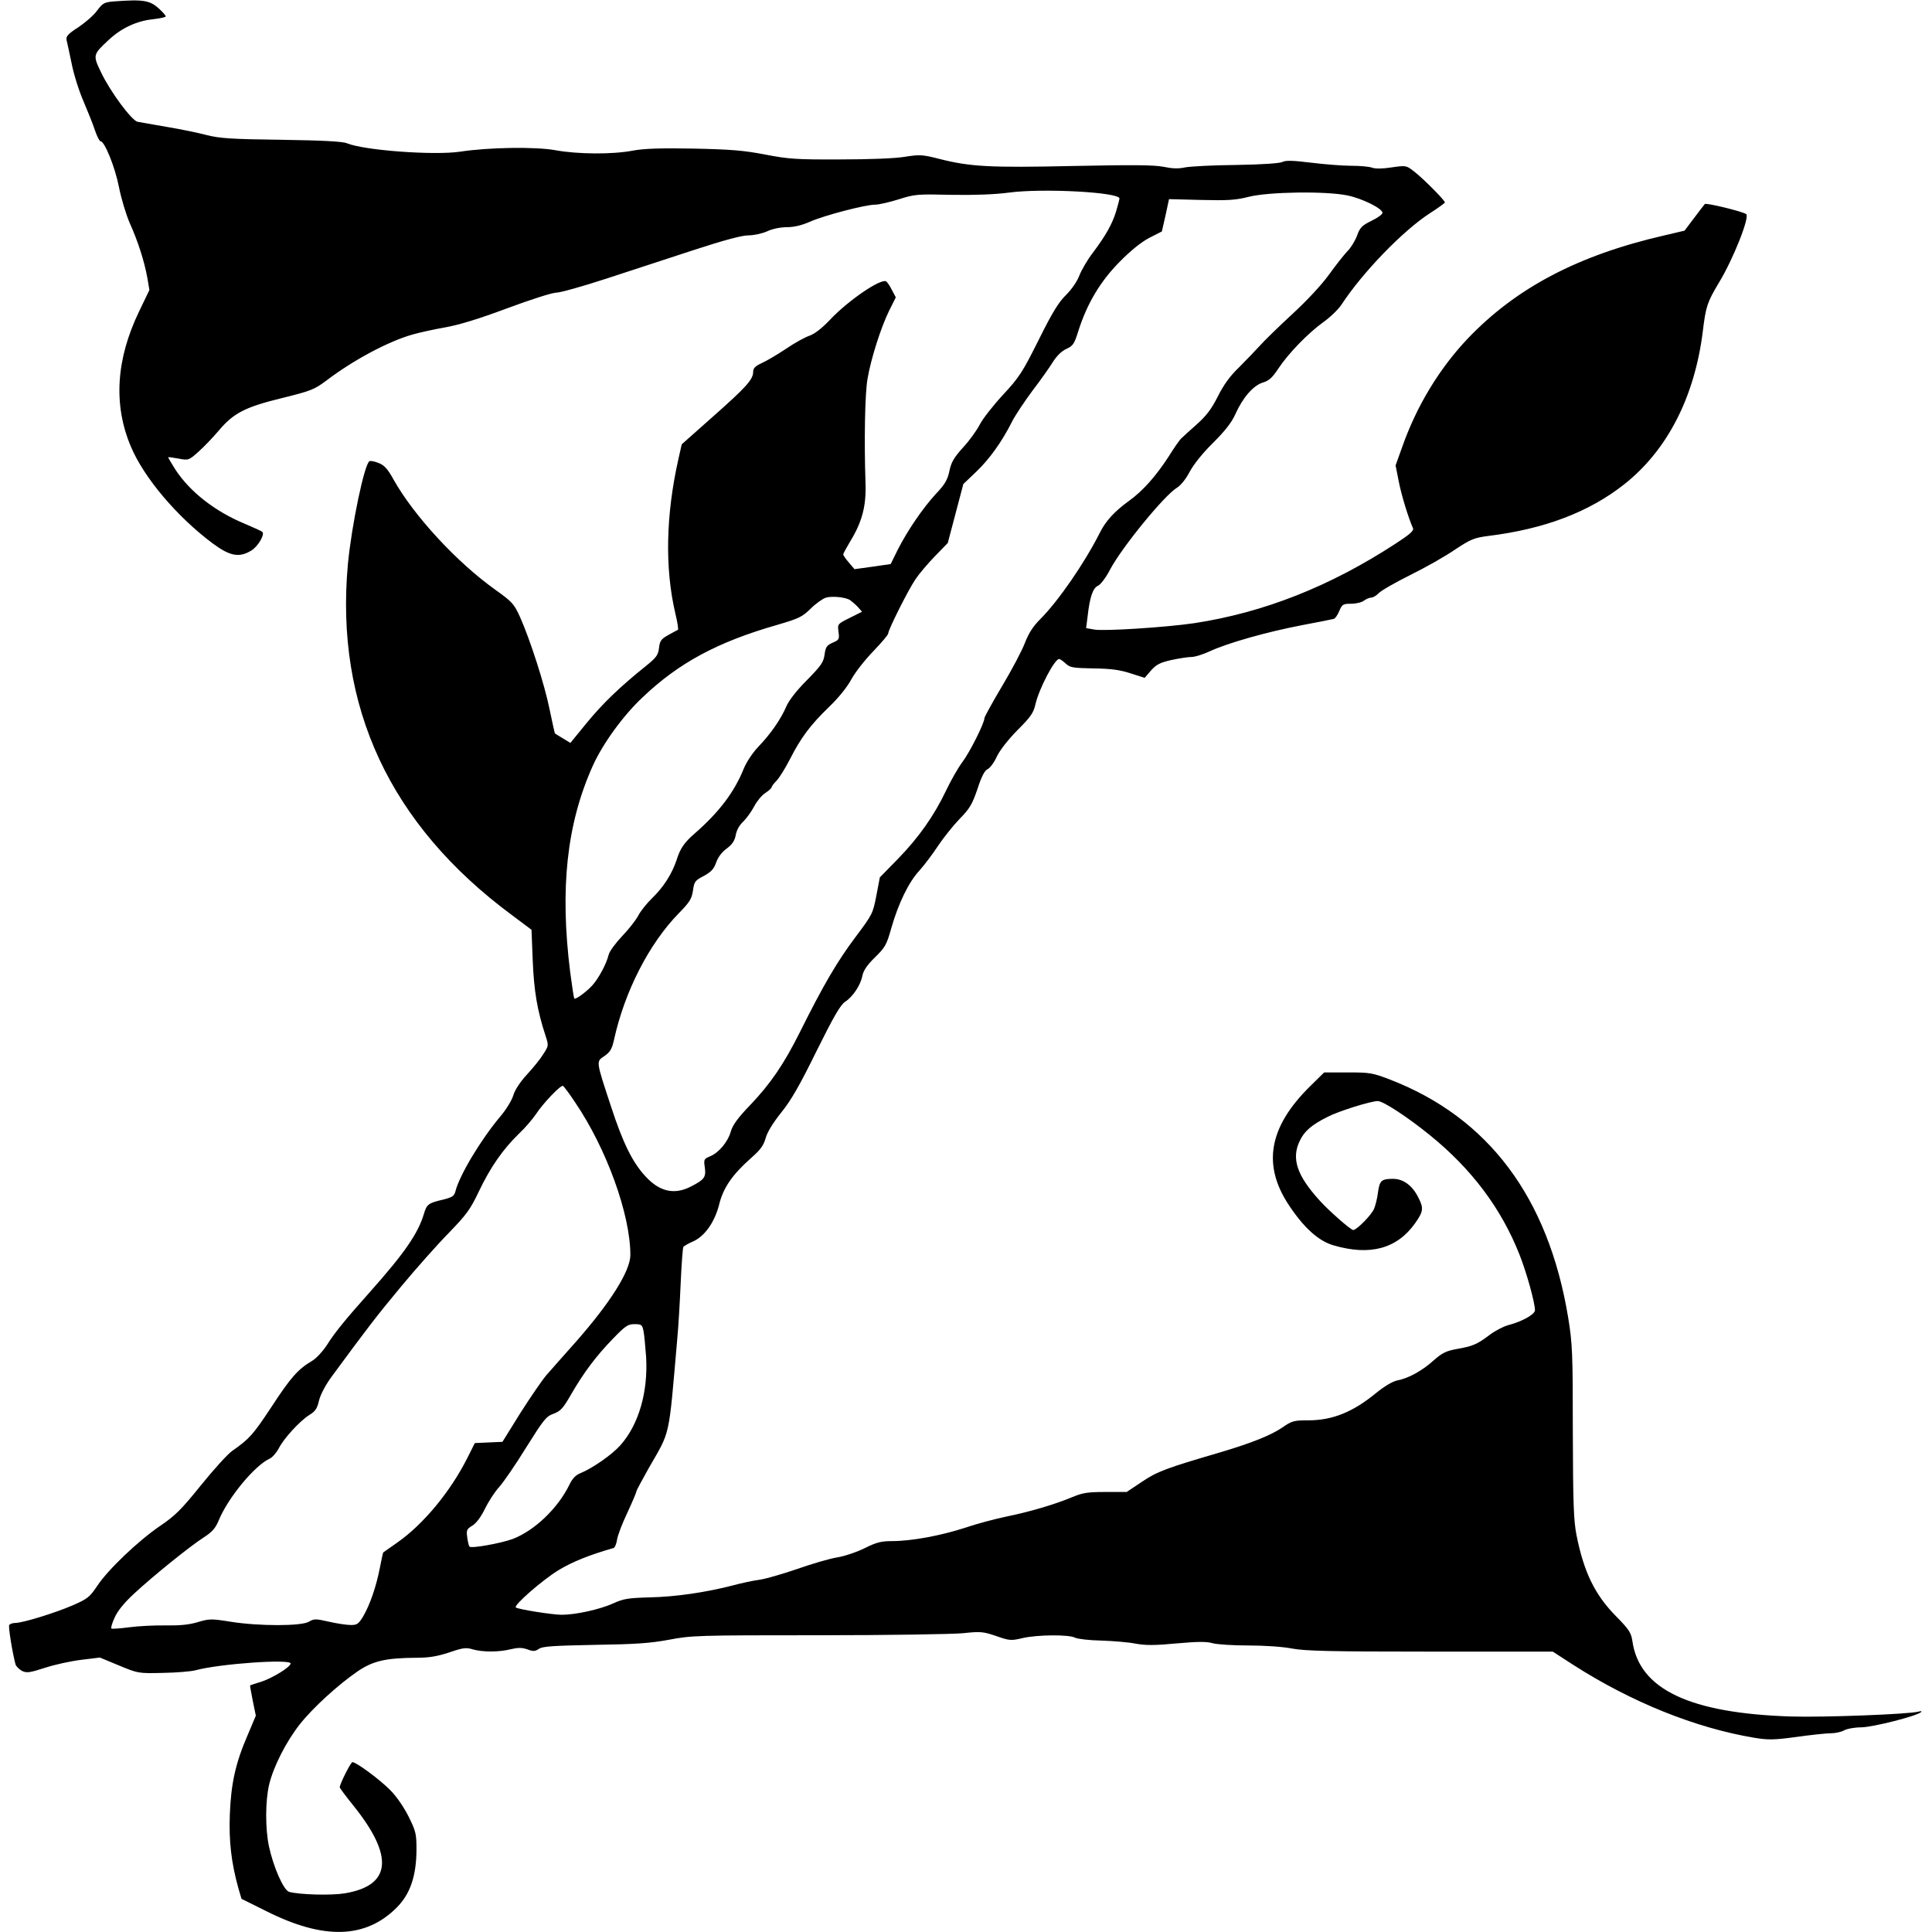
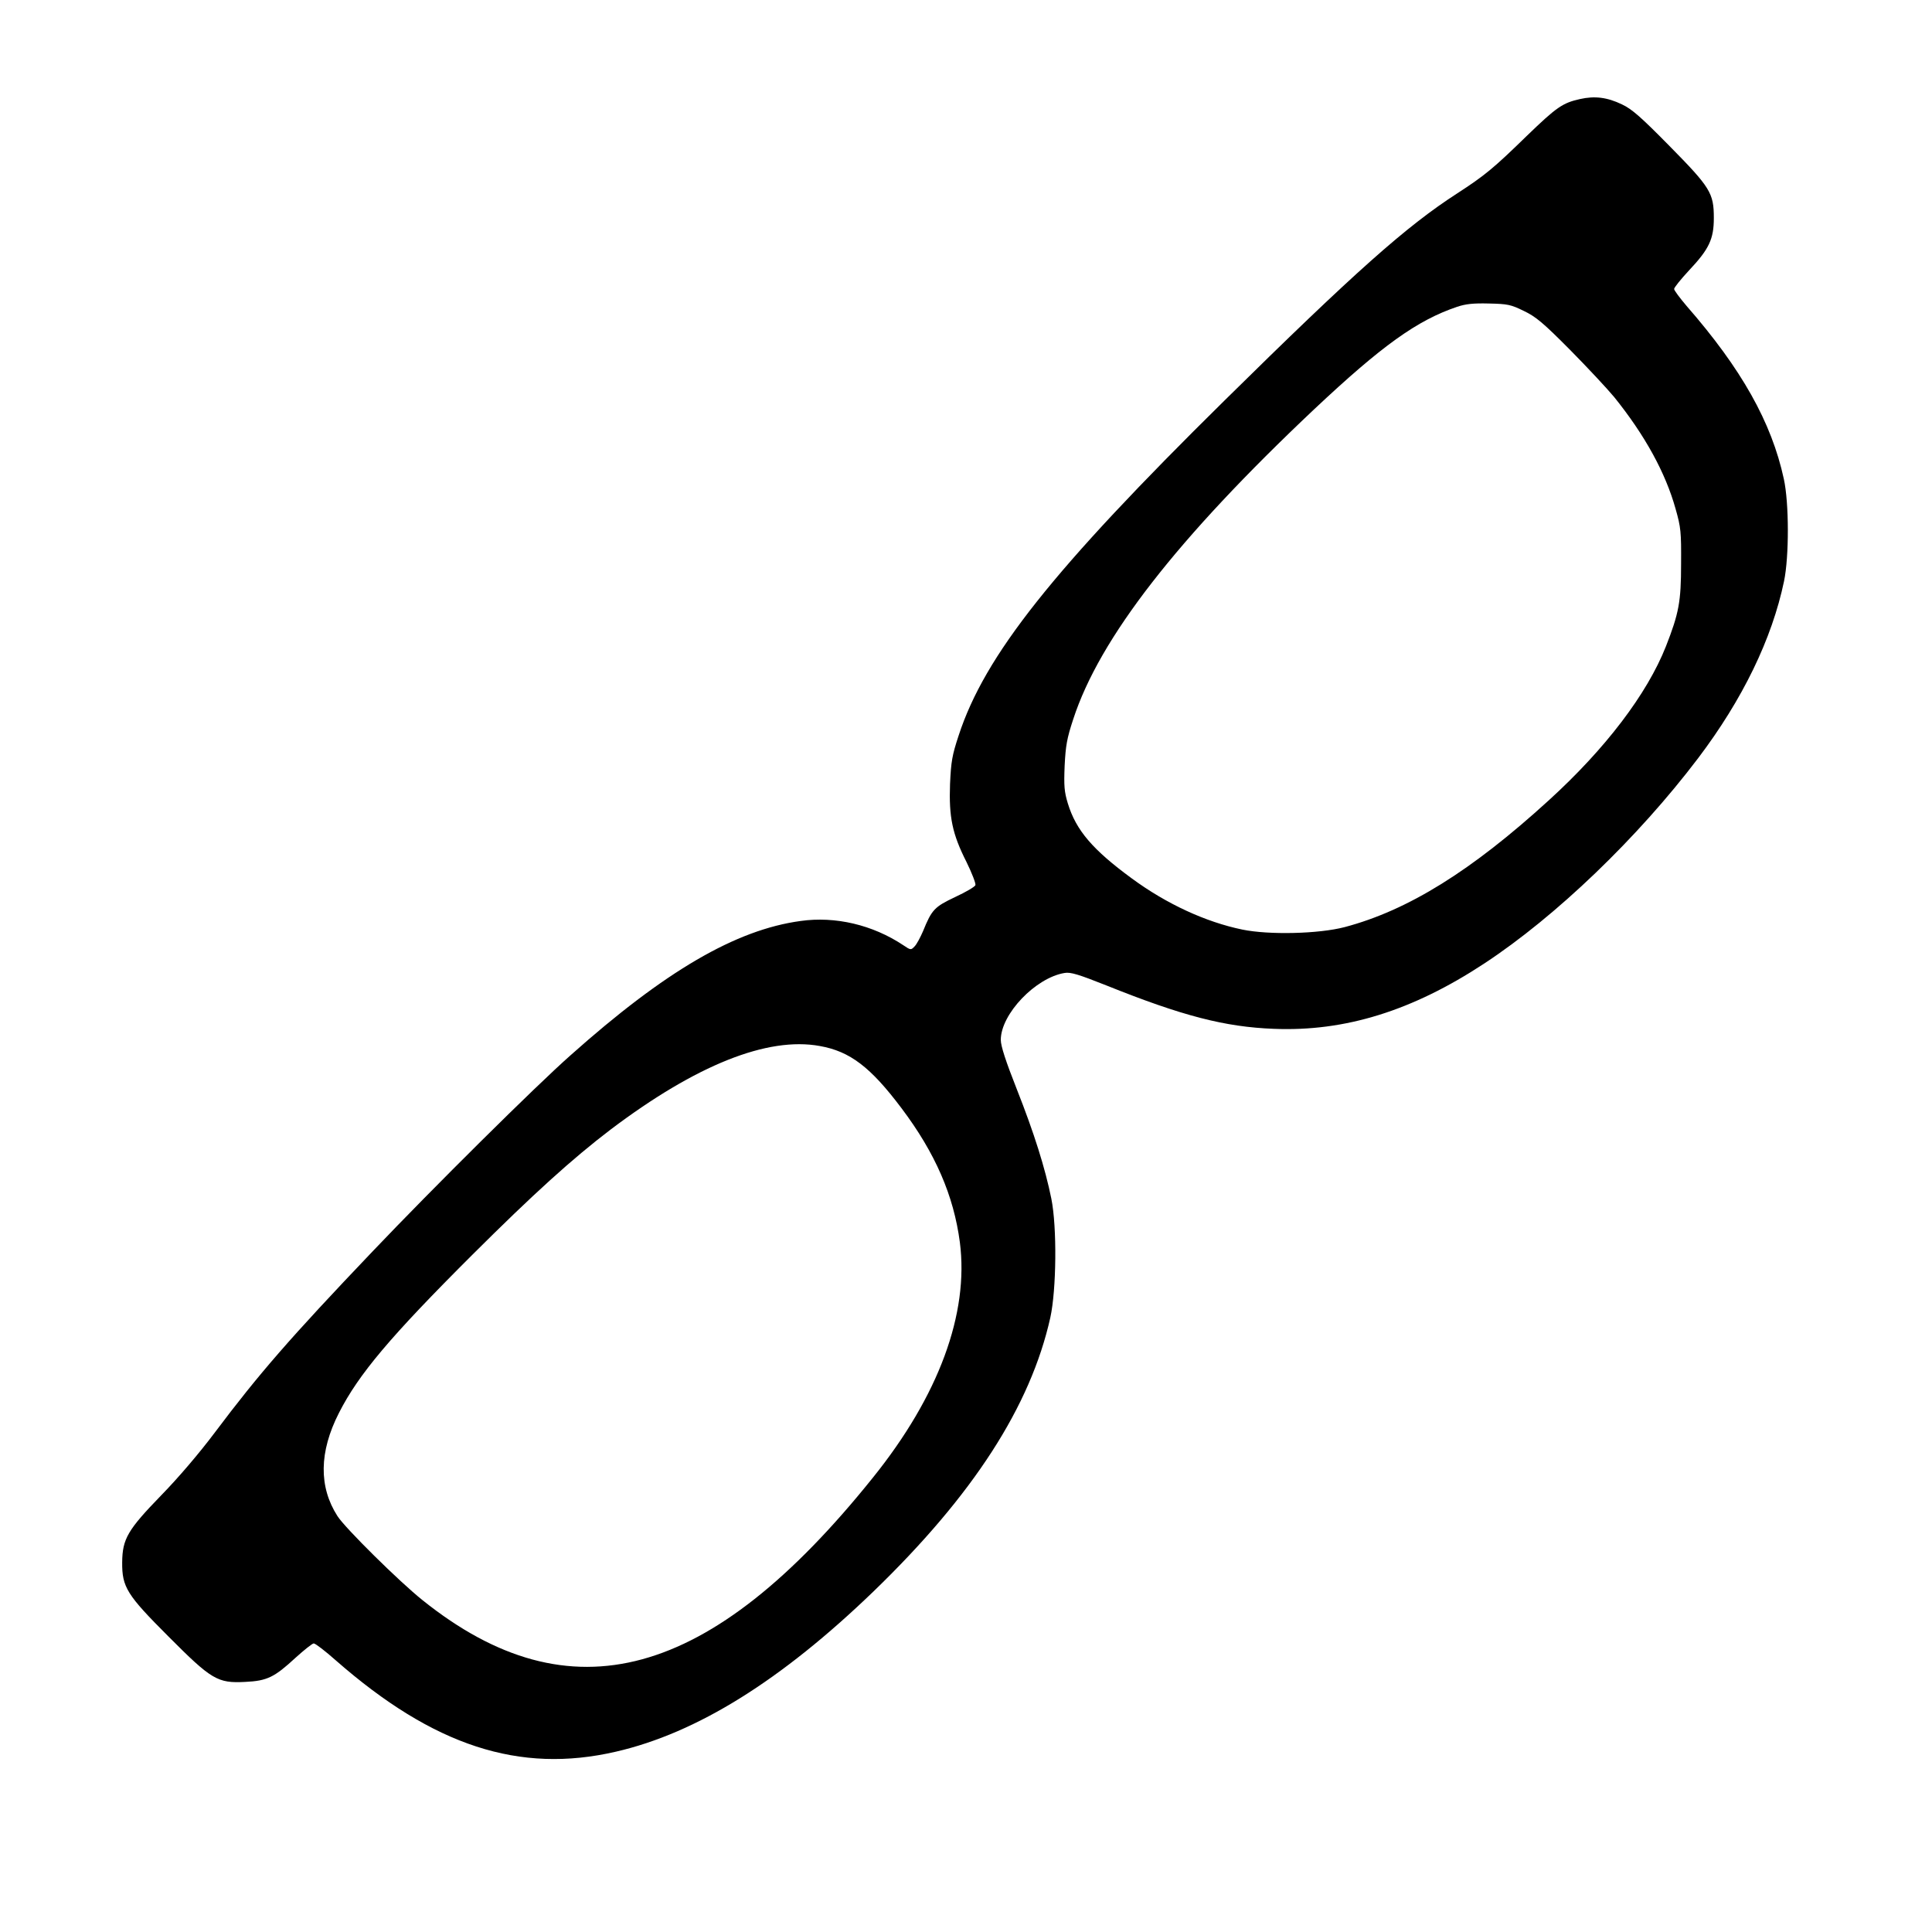
- <svg xmlns="http://www.w3.org/2000/svg" version="1" width="1258.667" height="1258.667" viewBox="0 0 944 944">
-   <path d="M55.5.7c-4.5.4-5.3.8-8 4.4-1.6 2.3-5.8 5.9-9.2 8.2-5 3.2-6.1 4.5-5.8 6.1.3 1.2 1.4 6.4 2.5 11.6 1 5.2 3.6 13.5 5.8 18.5 2.1 4.9 4.7 11.4 5.6 14.2 1 2.9 2.2 5.3 2.7 5.3 2 0 7.1 12.6 9 22.3 1.1 5.6 3.5 13.6 5.3 17.7 4 8.9 7.1 18.5 8.6 26.8l1 5.9-5 10.4c-11.3 23.4-12.7 45.6-4.1 66 6.4 15.3 22.6 34.4 40 47.4 8.5 6.3 13 7.1 18.9 3.5 3.3-2 6.7-7.9 5.4-9.1-.4-.4-4.2-2.1-8.4-3.9-14.6-6-26.9-15.6-34-26.4-2.1-3.3-3.7-6-3.6-6.2.2-.1 2.5.2 5.2.7 4.7.9 4.9.8 9.6-3.4 2.6-2.3 7-6.9 9.8-10.2 7.2-8.6 12.9-11.6 31-16 14.1-3.5 15.7-4.1 21.6-8.5 13-9.9 30.1-19.1 42-22.5 3.1-.9 10.2-2.5 15.9-3.5 6.9-1.2 16.7-4.2 30.6-9.4 11.3-4.2 21.9-7.6 23.9-7.6 1.9 0 13-3.1 24.6-6.9 11.6-3.8 30.9-10.1 42.8-14 14.4-4.7 23.3-7.1 26.5-7.1 2.6 0 6.8-.9 9.2-2 2.5-1.2 6.5-2 9.6-2 3.5 0 7.2-.9 11.1-2.6 6.9-3.1 27.2-8.4 32-8.4 1.8 0 7-1.2 11.5-2.6 7.8-2.5 9.1-2.6 25.8-2.2 11.2.2 21.4-.2 28.1-1.1 16.5-2.2 54-.2 54 2.9 0 .3-.7 3.1-1.6 6.1-1.9 6.3-5.1 12-11.5 20.5-2.6 3.4-5.5 8.4-6.5 11-1.1 2.9-3.7 6.7-6.5 9.5-3.6 3.5-6.7 8.5-13.4 22-7.9 15.8-9.5 18.3-17.5 26.9-4.8 5.2-9.9 11.7-11.3 14.5-1.4 2.7-5 7.8-8.1 11.1-4.5 5-5.8 7.2-6.7 11.5-.9 4.3-2.2 6.6-6.6 11.2-6.5 7.1-13.8 17.8-18.6 27.2l-3.5 7.1-8.9 1.3-8.8 1.2-2.7-3.2c-1.6-1.8-2.8-3.6-2.8-4 0-.4 1.6-3.3 3.5-6.5 5.8-9.5 7.8-17.3 7.4-28.4-.7-20.6-.3-43.8 1-51 1.7-9.9 6.5-24.9 10.5-33.1l3.3-6.6-1.9-3.6c-1-2-2.2-3.8-2.8-4.2-2.6-1.6-18.7 9.4-27.5 18.8-3.9 4.1-7.4 6.8-9.9 7.7-2.1.7-7.3 3.5-11.5 6.4-4.2 2.8-9.6 6-11.9 7-3.2 1.5-4.2 2.5-4.2 4.3 0 3.7-3.3 7.4-19.7 21.9l-15.2 13.5-1.6 7.1c-6.2 27.5-6.7 53.6-1.5 75.6 1 4.2 1.6 7.8 1.2 8-.4.1-2.5 1.3-4.7 2.5-3.4 1.9-4.1 2.8-4.5 6.3-.4 3.5-1.3 4.7-6.5 8.9-12.6 10.1-21 18.2-28.8 27.7l-8 9.8-3.6-2.2c-2-1.2-3.7-2.2-3.9-2.4-.2-.1-1.3-5.3-2.6-11.5-2.5-12.5-9.6-34.4-14.5-45.4-3-6.6-3.8-7.4-12.3-13.5-18.6-13.3-39.5-35.9-49.4-53.5-2.8-5.1-4.5-7.1-7.2-8.2-1.9-.8-4-1.2-4.6-1-2.5 1-8.8 31.4-10.6 50.2-6.4 69.7 20.5 127.5 80.1 171.6l9.6 7.2.6 15.1c.6 14.7 2.2 24.4 6.3 36.8 1.5 4.6 1.5 4.8-1.1 8.8-1.4 2.3-5 6.8-8 10-3.3 3.6-5.9 7.5-6.7 10.2-.7 2.4-3.5 7-6.4 10.4-9.5 11.3-20 28.8-21.9 36.6-.6 2.2-1.5 2.8-5.8 3.9-7.4 1.7-8.2 2.3-9.6 7.1-2.9 9.6-9.4 19-26.1 37.8-12.4 13.9-17.5 20.2-21.2 26.1-2.1 3.2-5.2 6.6-7.4 7.9-6.8 4-10.4 8.1-19.8 22.5-9 13.6-10.7 15.5-19.1 21.4-2.2 1.5-9.1 9.1-15.3 16.8-9.6 11.9-12.6 14.9-20 19.9-10.7 7.3-25.4 21.3-30.7 29.3-3.7 5.5-4.7 6.3-12 9.5-8.9 3.8-24.4 8.6-28.1 8.6-1.2 0-2.6.5-2.9 1-.5.9 1.6 13.8 3.1 19.3.3.9 1.7 2.3 3.1 3.1 2.3 1.1 3.6 1 11.3-1.5 4.9-1.6 12.8-3.3 17.8-3.9l9-1.1 9.4 3.9c9.2 3.8 9.4 3.9 21.3 3.6 6.6-.1 13.9-.7 16.1-1.3 11.9-3.2 46.4-5.6 46.4-3.3 0 1.7-8.7 7-14 8.8-3 .9-5.6 1.8-5.8 1.9-.1.1.5 3.5 1.3 7.5l1.5 7.3-4 9.5c-5.9 13.6-8.1 23.5-8.7 38.7-.5 13.2.7 23.6 4.2 36.2l1.5 5.1 12.3 6.1c27.9 14 48.3 13.4 63.5-1.8 6.6-6.6 9.6-15.3 9.7-28.2 0-7.9-.3-9.1-3.8-16.2-2.3-4.6-5.9-9.9-9-13-5-5.1-16.6-13.7-18.5-13.7-.8 0-6.2 10.7-6.2 12.3 0 .4 3.1 4.5 6.8 9.1 19.8 24.7 18.4 38.9-4.3 42.7-6.6 1.1-21.9.7-27.2-.7-2.7-.7-7.7-12.1-9.9-22.3-1.8-8.6-1.8-22 .1-30.1 2.1-8.8 8.3-21 15-29.5 6.4-8.1 18.8-19.4 28.3-25.9 7.5-5.1 13.8-6.5 28.8-6.6 6.1 0 10.1-.7 15.9-2.6 6.7-2.3 8.3-2.5 11.5-1.5 4.8 1.4 12.9 1.4 18.7-.1 3.5-.8 5.3-.8 8 .1 2.8 1.1 3.8 1 5.7-.3 1.9-1.2 7.1-1.5 27.2-1.9 20.2-.3 27-.8 36.3-2.5 10.9-2.1 13.9-2.2 73-2.2 33.9 0 65.7-.5 70.7-1 8.5-.9 9.7-.8 16.2 1.4 6.5 2.3 7.3 2.3 12.8 1 7.3-1.7 22.7-1.8 25.7-.2 1.2.6 6.9 1.3 12.7 1.4 5.8.2 13.4.8 16.8 1.5 5 .9 9.5.9 20-.1 10.2-.9 14.7-1 17.7-.1 2.2.6 10.1 1.1 17.5 1.1 7.8 0 16.8.6 21.3 1.5 6.5 1.2 18.7 1.5 67.6 1.5h59.8l9.9 6.4c28.5 18.3 59.8 30.9 88.6 35.7 6.7 1.1 9.5 1.1 20.5-.4 7.1-1 14.6-1.8 16.8-1.8 2.2 0 5.1-.6 6.5-1.4 1.4-.8 5.2-1.5 8.5-1.5 5.7-.1 27.5-5.6 29.2-7.5.5-.4-.1-.5-1.2-.2-4.6 1.3-46.3 2.9-62.5 2.4-49.5-1.6-74.1-13.3-77.4-36.9-.6-4-1.6-5.6-7.9-12-10.5-10.6-15.8-21.7-19.4-39.7-1.4-7.2-1.7-15.6-1.8-50.6 0-38.8-.2-43-2.3-55.9-9.7-58.5-38.9-97.5-87-116.1-8.6-3.3-9.8-3.5-20.7-3.5H647l-6.9 6.8c-20.2 19.9-23.5 38.5-10.1 58.4 7.2 10.8 14.3 17.2 21.6 19.3 17.8 5.2 31 1.7 39.9-10.9 4-5.7 4.2-7.3 1.5-12.5-2.9-5.9-7.4-9.1-12.3-9.1-5.7 0-6.6.8-7.4 6.6-.3 2.7-1.2 6.3-1.9 8-1.2 3-8.5 10.4-10.2 10.4-1.2 0-11.9-9.4-16.4-14.4-11.2-12.3-13.9-20.6-9.7-29.2 2.2-4.7 5.8-7.8 13.6-11.7 5.4-2.8 21.1-7.7 24.5-7.7 2.6 0 14.3 7.6 25.4 16.6 20.4 16.5 34.9 35.8 43.8 58.3 3.5 8.8 7.6 23.6 7.6 27.3 0 2-6.2 5.5-13.1 7.3-2.5.7-6.7 2.9-9.4 5-5.8 4.4-8 5.3-16 6.7-4.9.9-6.9 1.9-11 5.5-5.6 5.1-12.4 8.8-17.8 9.8-2.3.5-6.2 2.8-10.4 6.2C661 690 651 694 639.2 694c-7 0-7.9.2-12.8 3.6-5.4 3.7-15.2 7.6-30.4 12.1-26 7.6-30.6 9.3-38 14.3l-7.5 5h-10.3c-8.6 0-11.2.4-16 2.4-8.8 3.7-21.1 7.3-32.4 9.6-5.7 1.2-14.8 3.6-20.3 5.5-11.7 3.8-26.1 6.5-35.5 6.5-5.5 0-7.7.6-13.4 3.4-3.8 1.9-9.9 4-13.7 4.6-3.7.6-12.5 3.2-19.6 5.7-7 2.4-15.3 4.8-18.3 5.2-3 .4-9.1 1.7-13.5 2.9-13 3.3-27.2 5.4-40 5.7-10.5.3-12.8.6-18 3-6.5 2.9-18.2 5.5-25 5.5-4.6 0-21.6-2.7-22.5-3.6-1-1.1 12.9-13.3 20.9-18.2 6.8-4.1 15-7.4 26.8-10.8.7-.1 1.5-2 1.8-4.1.3-2.1 2.6-8.1 5.1-13.3 2.4-5.2 4.4-9.9 4.4-10.4 0-.4 2.7-5.4 5.9-11.1 10.8-18.9 9.7-13.6 14-63.1.6-6.1 1.3-18.5 1.7-27.7.4-9.1 1-16.9 1.3-17.4.3-.5 2.4-1.7 4.7-2.7 5.7-2.5 10.6-9.4 12.8-18.1 2-8.2 6.5-14.6 15.5-22.6 4.7-4.1 6.2-6.2 7.2-9.8.8-2.9 3.6-7.5 7.7-12.6 4.9-6.1 9-13.3 17.2-30 8.5-17.1 11.6-22.4 13.9-24 3.9-2.5 7.6-8.2 8.5-12.8.5-2.5 2.3-5.2 6.1-8.9 5-4.9 5.7-6.1 8-14.3 3.5-12.2 8.5-22.5 13.8-28.2 2.4-2.7 6.5-8.1 9.1-12.1 2.7-4 7.4-9.9 10.5-13.1 4.9-5 6.1-7 8.7-14.6 2-6.2 3.5-9 5-9.7 1.2-.6 3.2-3.3 4.5-6.2 1.5-3.1 5.4-8.1 10-12.8 6.6-6.6 7.9-8.4 8.9-13 1.9-7.7 9.3-21.8 11.5-21.8.5 0 1.9 1 3.2 2.2 2.1 2 3.5 2.2 13.6 2.4 8.5.1 12.9.7 18.1 2.4l6.9 2.2 3.1-3.6c2.6-2.9 4.3-3.8 9.9-5.1 3.8-.8 8.2-1.5 9.9-1.5 1.7 0 5.8-1.3 9.2-2.9 8.5-3.9 27.4-9.3 44.6-12.6 8-1.5 15-2.9 15.7-3.1.7-.2 1.9-1.9 2.7-3.9 1.4-3.2 1.8-3.5 5.8-3.5 2.4 0 5.2-.7 6.2-1.5 1.1-.8 2.7-1.5 3.6-1.5.9 0 2.5-1 3.6-2.1 1-1.2 8-5.2 15.4-8.9 7.5-3.7 17.4-9.3 22-12.5 7.6-5 9.2-5.7 16-6.6 27.7-3.4 49.5-11.7 66.8-25.4C814.7 219.9 828 194 832 162c1.5-12.3 2.1-14.2 7.9-23.9 7.1-11.7 15.2-32.3 13.3-33.5-2.2-1.4-19.6-5.6-20.2-4.9-.4.4-2.8 3.6-5.3 6.9l-4.6 6.1-9.8 2.3c-42.3 9.7-72.6 25.7-96.3 50.6-13.8 14.6-24.9 32.9-31.9 52.9l-3.2 8.9 1.6 8.1c1.4 7 4.7 17.6 6.9 22.6.5 1.2-1.5 3-8.6 7.6-32.1 20.9-64.3 33.6-98.3 38.8-13.6 2-44.1 4-48.9 3.1l-3.9-.7.7-5.6c1.1-9.7 2.6-14 5.1-15.1 1.3-.6 3.9-4 5.9-7.9 5.7-10.8 26.7-36.5 32.7-40 1.8-1.1 4.4-4.3 6.2-7.8 2-3.7 6.4-9.2 11.5-14.2 5.9-5.9 9-9.9 10.8-13.9 3.6-8.1 8.8-14.1 13.5-15.5 3-.9 4.6-2.4 7.5-6.8 5-7.5 14.5-17.3 22-22.7 3.4-2.4 7.4-6.3 8.9-8.6 10.3-15.7 29.8-35.9 43-44.5 4.1-2.6 7.5-5.1 7.5-5.4 0-1-11.1-12.2-15.3-15.3-3.6-2.8-3.8-2.8-10.8-1.8-4.5.7-8 .7-9.6.1-1.3-.5-5.9-.9-10.1-.9-4.2 0-13-.7-19.5-1.5-8.9-1.1-12.4-1.2-14-.4-1.2.7-10.1 1.3-22.6 1.5-11.3.1-22.6.7-25.1 1.2-3.1.7-6.2.6-10.5-.3-4.6-.9-14.6-1-44-.4-40.8.9-50.4.4-65.7-3.5-8.2-2.1-9.5-2.1-16.6-1-4.6.8-17.3 1.3-31.7 1.3-21.6.1-25.3-.2-36.7-2.4-10.5-2-16.4-2.5-35-2.9-16.2-.3-24.3 0-29.6 1-9.8 1.9-26.9 1.8-37.8-.2-9.8-1.8-32.9-1.4-46.5.7-12.7 1.9-46.9-.6-55.4-4.1-2.1-.9-12-1.4-32-1.7-24.6-.3-30.1-.7-36.5-2.3-4.1-1.1-12.9-2.9-19.5-4s-13-2.3-14.3-2.5C64.3 58.8 54 45 49.4 35.4c-4.1-8.5-4-8.7 3.6-15.8 6.3-5.9 13.8-9.4 21.8-10.2C78.2 9 81 8.4 81 8c0-.3-1.2-1.8-2.7-3.2C73.4.1 70.5-.4 55.5.7zm602.9 94.8c7.3 1.5 17.1 6.4 17.1 8.5 0 .7-2.4 2.5-5.4 3.9-4.6 2.3-5.6 3.2-7.1 7.4-1 2.6-3.1 6-4.7 7.5-1.5 1.6-5.5 6.6-8.8 11.2-3.5 4.9-10.9 12.9-18 19.4-6.6 6.1-13.8 13.1-16 15.6-2.2 2.4-6.8 7.2-10.2 10.6-4.4 4.2-7.5 8.6-10.3 14.2-3.1 6.1-5.5 9.3-10.3 13.6-3.4 3-6.8 6.1-7.5 6.8-.8.7-3.6 4.7-6.2 8.9-6.1 9.4-12.5 16.7-19.3 21.6-7.2 5.2-11.5 9.9-14.4 15.8-7.4 14.6-20.1 33.1-29 42-3.5 3.5-5.7 6.9-7.5 11.6-1.4 3.7-6.4 13.2-11.2 21.2-4.7 7.9-8.6 15-8.6 15.6 0 2.4-7.1 16.6-10.8 21.5-2.1 2.8-5.6 9-7.9 13.8-5.9 12.4-13.4 23-23.5 33.4l-8.9 9.1-1.7 8.9c-1.7 8.8-1.9 9.2-10.3 20.4-8.7 11.6-15.5 23.1-26.9 46-8 16-14.4 25.4-24.5 36-5.9 6.1-8.5 9.7-9.4 12.8-1.4 5.1-5.9 10.5-10.2 12.2-3 1.3-3.1 1.6-2.5 5.5.6 4.8-.2 5.9-7.1 9.4-8 4-15.1 2.3-21.9-5.1-6.4-6.9-11-16.3-16.8-34-7.5-22.8-7.4-22-3.3-24.8 2.8-1.9 3.7-3.4 4.7-7.9 5.2-23.7 17.2-47.1 31.7-61.9 5.4-5.5 6.3-7.1 6.9-11.1.6-4.3 1-4.9 5.3-7.1 3.6-2 4.9-3.4 6-6.5.9-2.6 2.8-5.2 5.2-6.9 2.8-2.1 3.9-3.9 4.4-6.6.4-2.3 1.8-4.9 3.7-6.6 1.6-1.6 4-4.9 5.3-7.4 1.3-2.5 3.7-5.4 5.4-6.5 1.7-1.1 3.1-2.4 3.1-2.8 0-.4 1.1-1.9 2.4-3.2 1.3-1.3 4.3-6.1 6.6-10.6 5.4-10.6 10-16.7 19.1-25.5 4.5-4.3 8.8-9.6 10.9-13.5 1.9-3.5 6.8-9.7 10.8-13.8 3.9-4.1 7.2-7.9 7.2-8.6 0-1.8 9.7-21.1 13.2-26.3 1.7-2.6 6-7.7 9.5-11.3l6.4-6.6 3.8-14.4 3.8-14.4 6.3-6c6.4-6.1 12.6-14.7 17.5-24.5 1.5-3 6-9.7 9.9-15 4-5.2 8.5-11.6 10.1-14.2 1.9-3 4.3-5.3 6.5-6.3 3.3-1.5 3.9-2.4 5.9-8.8 4.3-13.5 10.8-24.3 20.1-33.7 5.4-5.5 10.7-9.8 14.6-11.8l6.1-3.1 1.8-7.9 1.7-7.9 15.7.4c13 .3 16.8.1 23.1-1.5 9.7-2.5 37.9-2.9 48.4-.7zM415 293c.8.5 2.6 2 3.9 3.3l2.3 2.6-6 3c-6 3-6 3-5.5 6.8.5 3.6.3 4-2.8 5.3-2.9 1.3-3.5 2.1-4 5.8-.5 3.7-1.6 5.4-8.6 12.5-5 5-8.9 10-10.1 12.9-2.7 6.2-7.4 13.1-13.6 19.6-2.8 2.9-5.9 7.6-7.2 10.8-4.6 11.4-12 21.2-23.9 31.6-5.1 4.4-7.2 7.4-8.9 13-2.3 6.8-6.3 13.2-12.1 18.8-2.6 2.5-5.6 6.3-6.7 8.5-1.2 2.2-4.7 6.7-7.9 10-3.1 3.3-6.1 7.3-6.5 9-1.1 4.5-4.9 11.6-8.1 15.1-3.1 3.3-8.1 6.9-8.7 6.3-.2-.2-1.1-6-2-12.9-5.1-40.8-1.7-72.3 10.9-100.5 4.8-10.8 14.8-24.7 24.4-33.7 17.7-16.9 36.7-27.1 65.6-35.4 10.9-3.2 12.4-3.9 16.6-8 2.5-2.5 5.9-4.9 7.5-5.4 3-.8 8.7-.3 11.4 1zM281 538.6c15.4 22.7 27 54.8 27 74.6 0 7.8-9.8 23.3-26.5 42.3-5.9 6.6-12.4 14-14.6 16.5-2.1 2.5-7.8 10.8-12.7 18.5l-8.7 14-6.8.3-6.7.3-3.6 7.2c-8.3 16.5-21.5 32.5-34.4 41.5-3.6 2.5-6.6 4.6-6.7 4.7-.2.1-.9 3.5-1.7 7.6-1.8 9.2-4.8 17.9-8.1 23.6-2.3 3.8-3 4.3-6.1 4.3-1.9 0-6.7-.7-10.6-1.6-6.6-1.5-7.3-1.5-9.9 0-3.7 2.2-24.5 2.2-38.2 0-9.4-1.5-10.4-1.5-16.1.2-4.3 1.3-8.9 1.7-15.6 1.6-5.2-.1-13.2.3-17.8.9-4.6.6-8.5.9-8.8.6-.3-.3.4-2.7 1.6-5.3 1.4-3.2 4.6-7.2 9.7-11.9 9.4-8.7 27-22.9 34-27.4 4-2.6 5.6-4.4 7.2-8.3 4.6-11.1 17.6-26.8 24.9-30.1 1.3-.6 3.3-2.9 4.4-5 2.5-4.9 10.1-13.2 14.9-16.3 3-1.8 3.9-3.2 4.8-7.2.8-3 3.2-7.6 6.4-11.9 17-23.1 21.7-29.3 33.7-43.7 7.3-8.8 17.8-20.6 23.3-26.2 8.6-8.9 10.5-11.4 14.7-20.3 5.7-11.9 11.7-20.5 19.5-28.1 3.2-3 6.8-7.3 8.3-9.5 3.5-5.4 12.3-14.6 13.3-13.9.5.3 3.2 3.9 5.9 8zm33.4 111.6c.4 1.8.9 7.6 1.3 12.8 1 17.2-3.6 33.1-12.6 43.2-4.1 4.6-13.7 11.3-19.7 13.7-2 .8-3.8 2.6-5.1 5.4-5.7 11.7-17.1 22.6-27.9 26.7-5.8 2.1-20.1 4.7-21 3.7-.3-.3-.8-2.3-1.1-4.5-.5-3.6-.2-4.1 2.4-5.7 1.9-1.1 4.2-4.1 6.2-8.2 1.7-3.5 4.8-8.3 6.9-10.6 2.1-2.3 8.1-11 13.2-19.3 8.6-13.7 9.8-15.3 13.4-16.6 3.5-1.3 4.7-2.6 8.6-9.4 6.2-10.7 12-18.5 20.4-27.2 6.2-6.4 7.4-7.2 10.6-7.2 3.4 0 3.8.3 4.4 3.2z" />
+ <svg xmlns="http://www.w3.org/2000/svg" version="1.0" width="944pt" height="944pt" viewBox="0 0 944 944" preserveAspectRatio="xMidYMid meet">
+   <g transform="translate(0,944) scale(0.1,-0.1)" fill="#000000" stroke="none">
+     <path d="M7720 8956 c-85 -19 -114 -39 -260 -180 -164 -160 -206 -194 -340 -281 -248 -160 -499 -383 -1137 -1012 -840 -828 -1171 -1245 -1299 -1637 -32 -97 -37 -127 -42 -237 -6 -161 11 -244 80 -380 27 -55 47 -107 44 -114 -3 -8 -47 -34 -99 -58 -101 -48 -114 -61 -157 -167 -13 -30 -31 -64 -41 -74 -18 -19 -19 -19 -56 6 -149 99 -331 142 -501 118 -317 -43 -663 -245 -1124 -656 -170 -150 -670 -646 -968 -959 -406 -426 -555 -598 -770 -884 -75 -100 -178 -221 -262 -307 -164 -169 -190 -213 -191 -328 -1 -121 23 -159 226 -362 211 -212 240 -229 375 -222 108 5 143 23 246 118 42 38 82 70 89 70 8 0 56 -37 108 -83 477 -418 897 -555 1368 -446 396 91 808 348 1260 784 486 470 766 903 863 1337 30 137 33 442 5 581 -30 149 -85 323 -168 533 -55 139 -79 213 -79 243 0 126 170 304 312 327 29 5 68 -7 204 -61 371 -149 579 -203 819 -212 347 -14 676 88 1027 319 350 230 750 614 1045 1003 218 288 361 583 420 865 25 120 25 382 -1 500 -60 277 -207 538 -475 845 -33 39 -61 76 -61 83 0 7 33 48 73 91 98 104 121 153 121 256 0 122 -17 149 -218 353 -138 140 -182 179 -231 202 -73 35 -133 42 -205 26z m-275 -1035 c59 -28 95 -58 226 -190 85 -86 182 -190 216 -231 150 -186 251 -370 300 -546 26 -91 28 -113 27 -269 0 -186 -11 -242 -74 -403 -92 -233 -296 -501 -573 -753 -377 -344 -687 -537 -997 -619 -126 -33 -369 -39 -500 -12 -179 37 -370 125 -540 250 -191 140 -272 235 -312 365 -18 59 -20 86 -16 186 5 98 11 133 42 227 129 396 507 882 1178 1515 330 310 502 434 698 500 42 14 79 18 155 16 91 -2 107 -5 170 -36z m-3439 -3592 c147 -26 248 -103 399 -304 165 -219 255 -427 285 -655 45 -348 -103 -750 -425 -1150 -794 -990 -1479 -1177 -2200 -599 -113 90 -379 353 -416 411 -92 143 -90 314 7 504 96 189 250 372 653 774 296 295 488 469 676 612 416 314 765 454 1021 407z" />
+   </g>
</svg>
